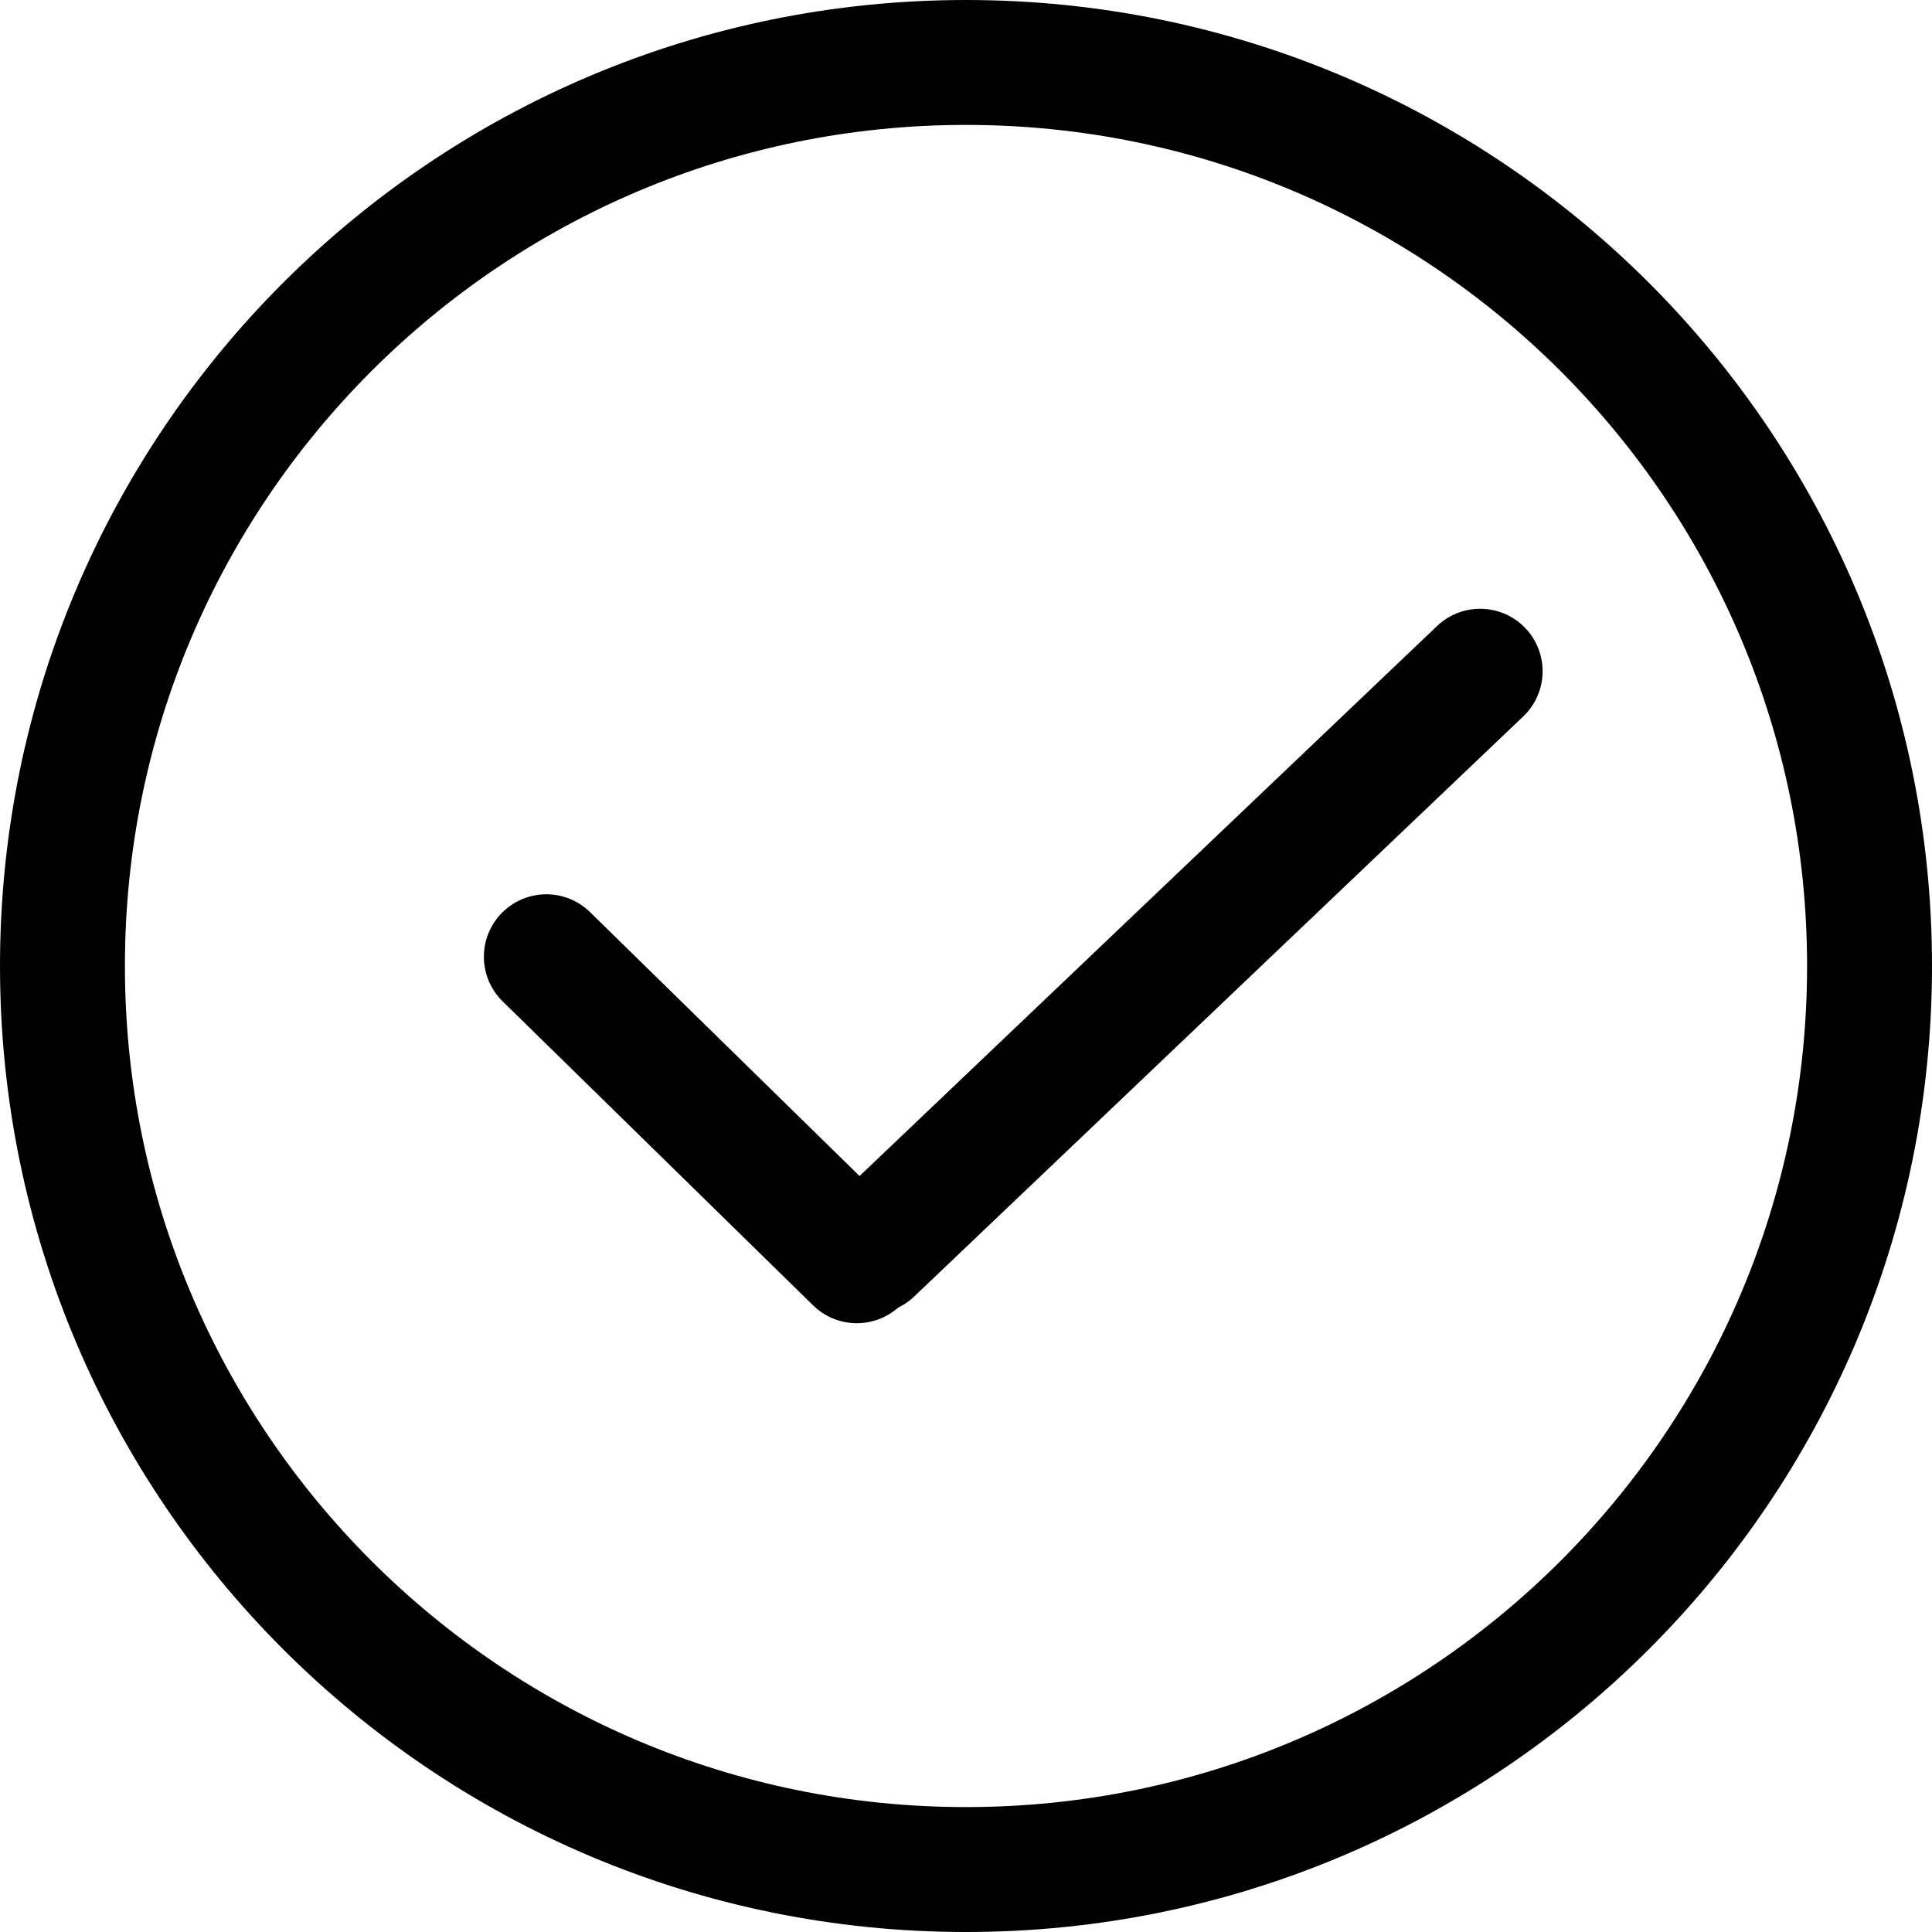
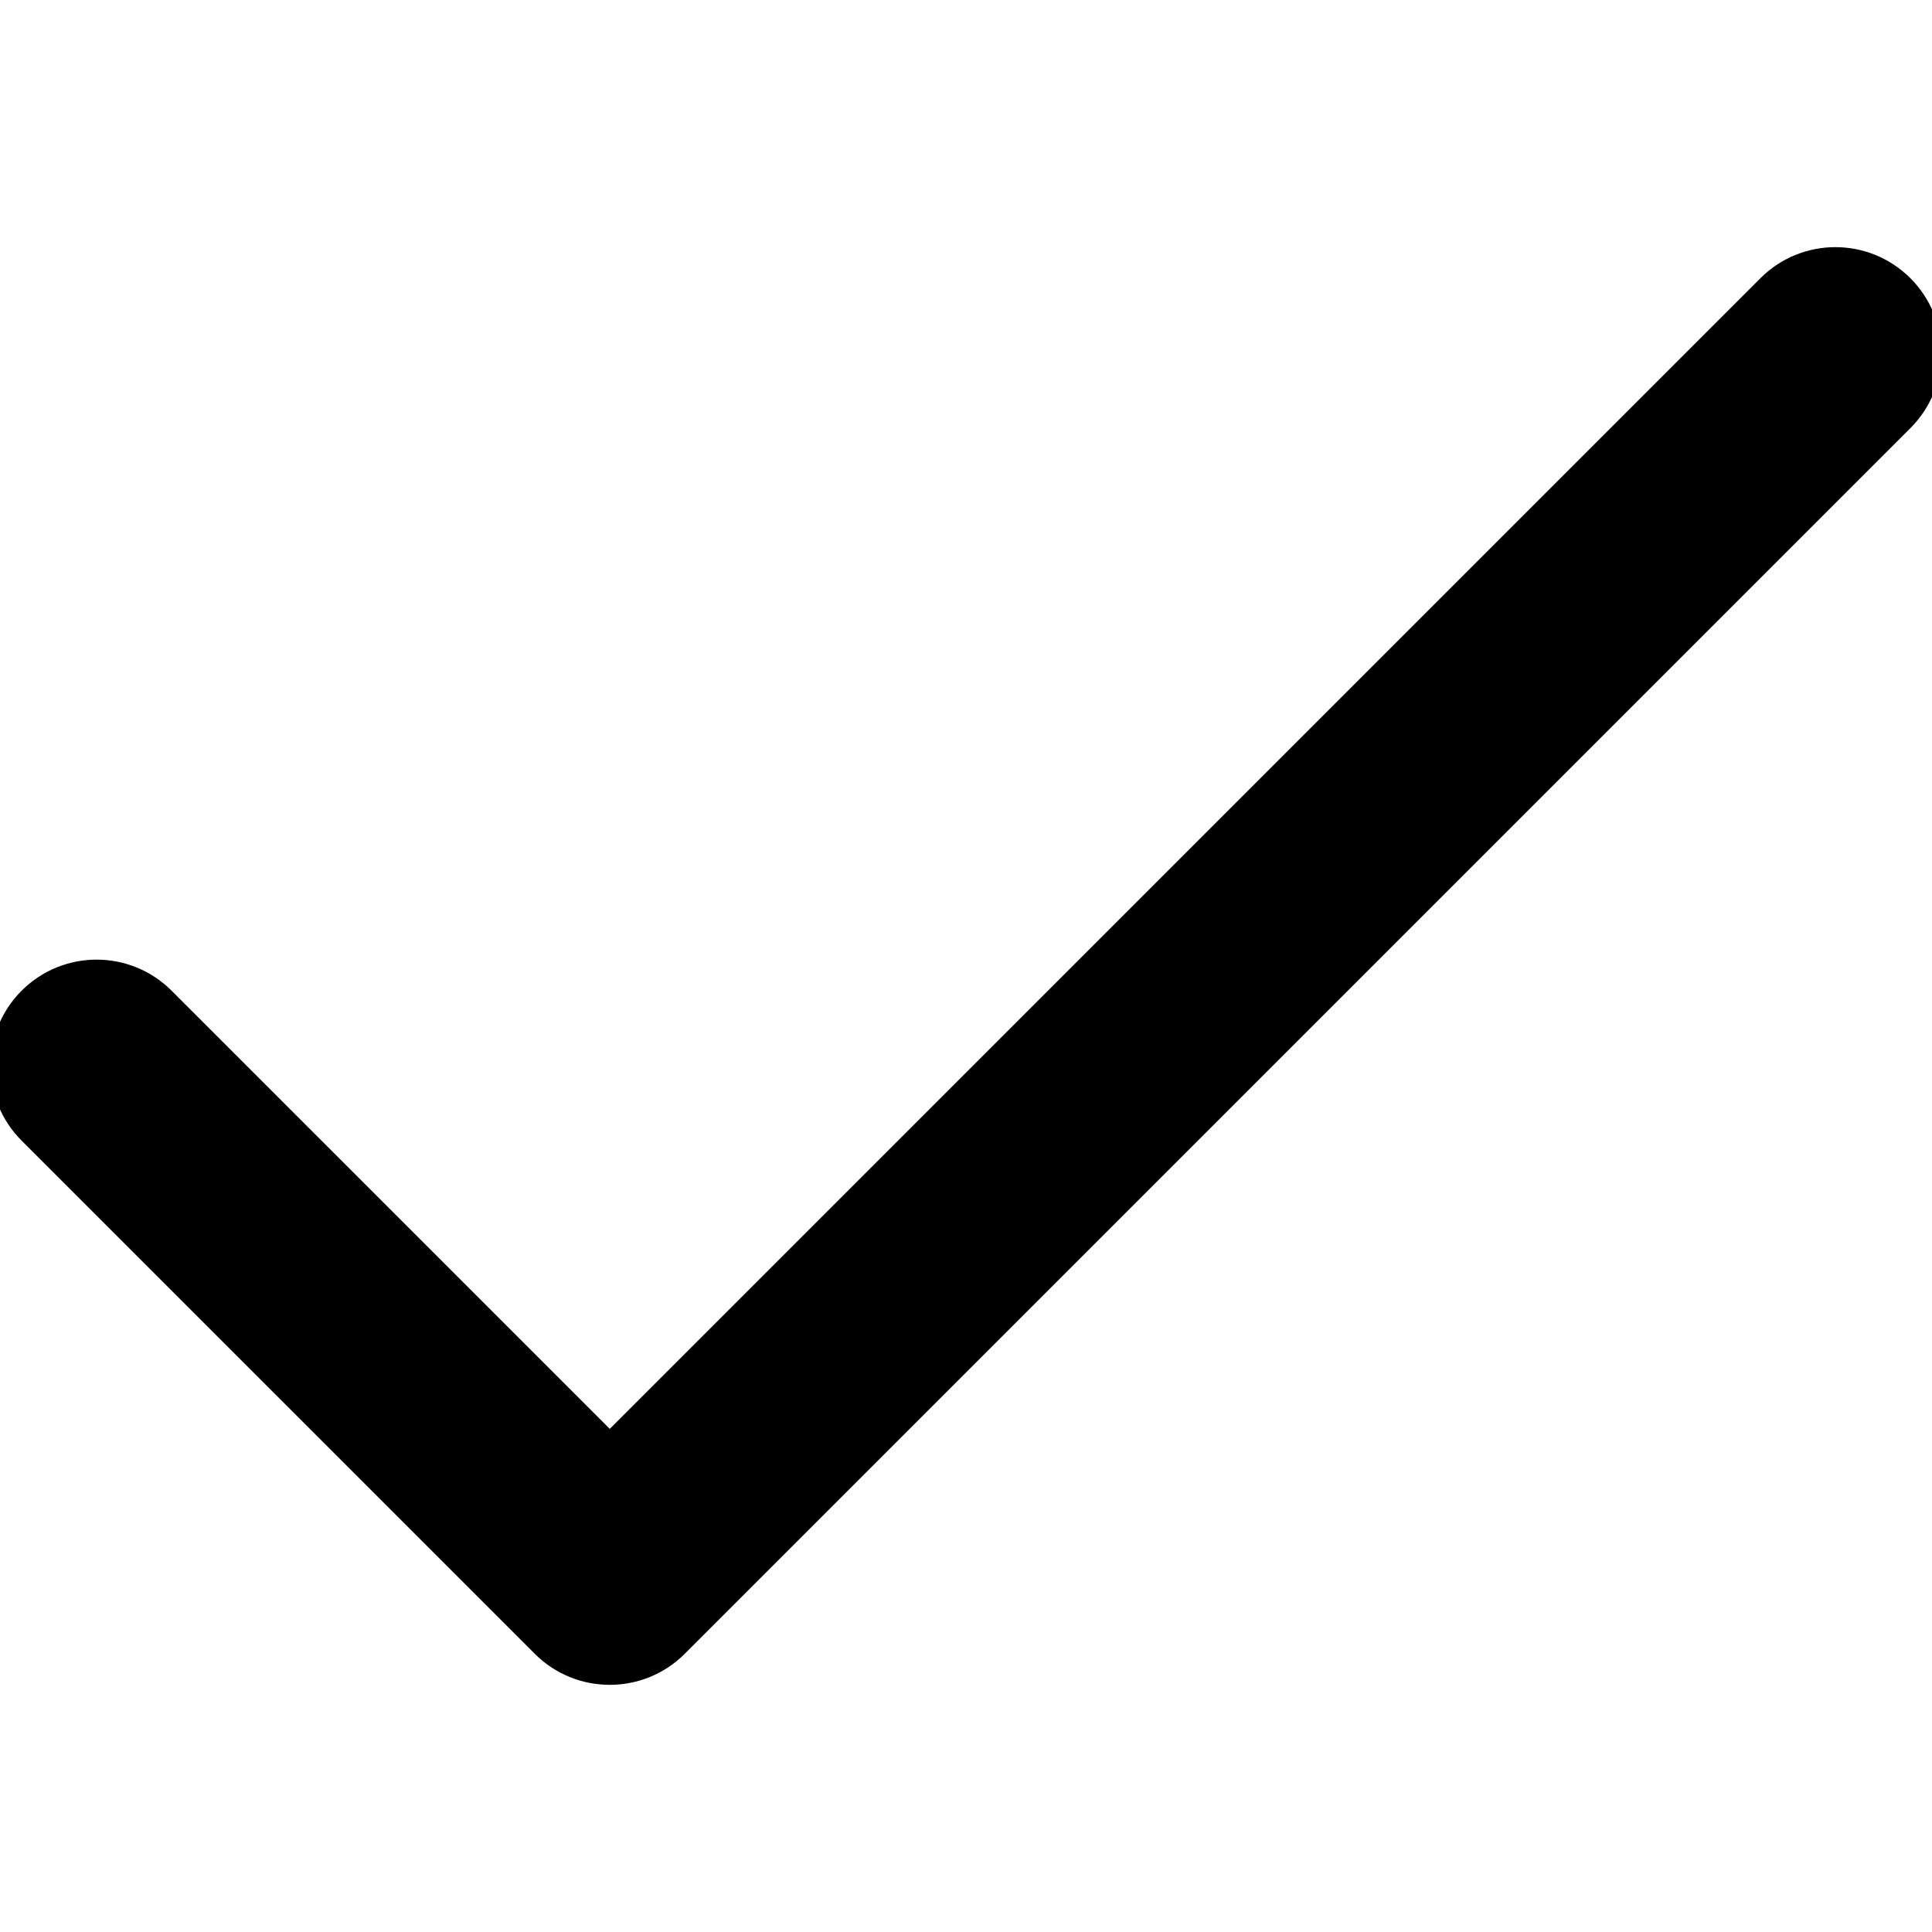
- <svg xmlns="http://www.w3.org/2000/svg" viewBox="0 0 232 232" fill="none" class="N6B9avrqPVv_7PmnEWl_">
-   <circle class="circle" cx="116" cy="116" r="108.5" stroke="currentColor" stroke-width="15" stroke-linejoin="round" />
-   <path class="line1" stroke="currentColor" stroke-width="15" stroke-linecap="round" stroke-linejoin="round" d="m65.606 114.888 37.282 36.506" />
-   <path class="line2" stroke="currentColor" stroke-width="15" stroke-linecap="round" stroke-linejoin="round" d="m177.741 80.603-73.138 69.656" />
+ <svg xmlns="http://www.w3.org/2000/svg" xml:space="preserve" fill="currentColor" viewBox="0 0 512 512" class="a6HwQ4E2jS3zUVF4SwZv">
+   <path stroke="currentColor" stroke-width="5" d="M504.502 75.496c-9.997-9.998-26.205-9.998-36.204 0L161.594 382.203 43.702 264.311c-9.997-9.998-26.205-9.997-36.204 0-9.998 9.997-9.998 26.205 0 36.203l135.994 135.992c9.994 9.997 26.214 9.99 36.204 0L504.502 111.7c9.998-9.997 9.997-26.206 0-36.204z" />
</svg>
